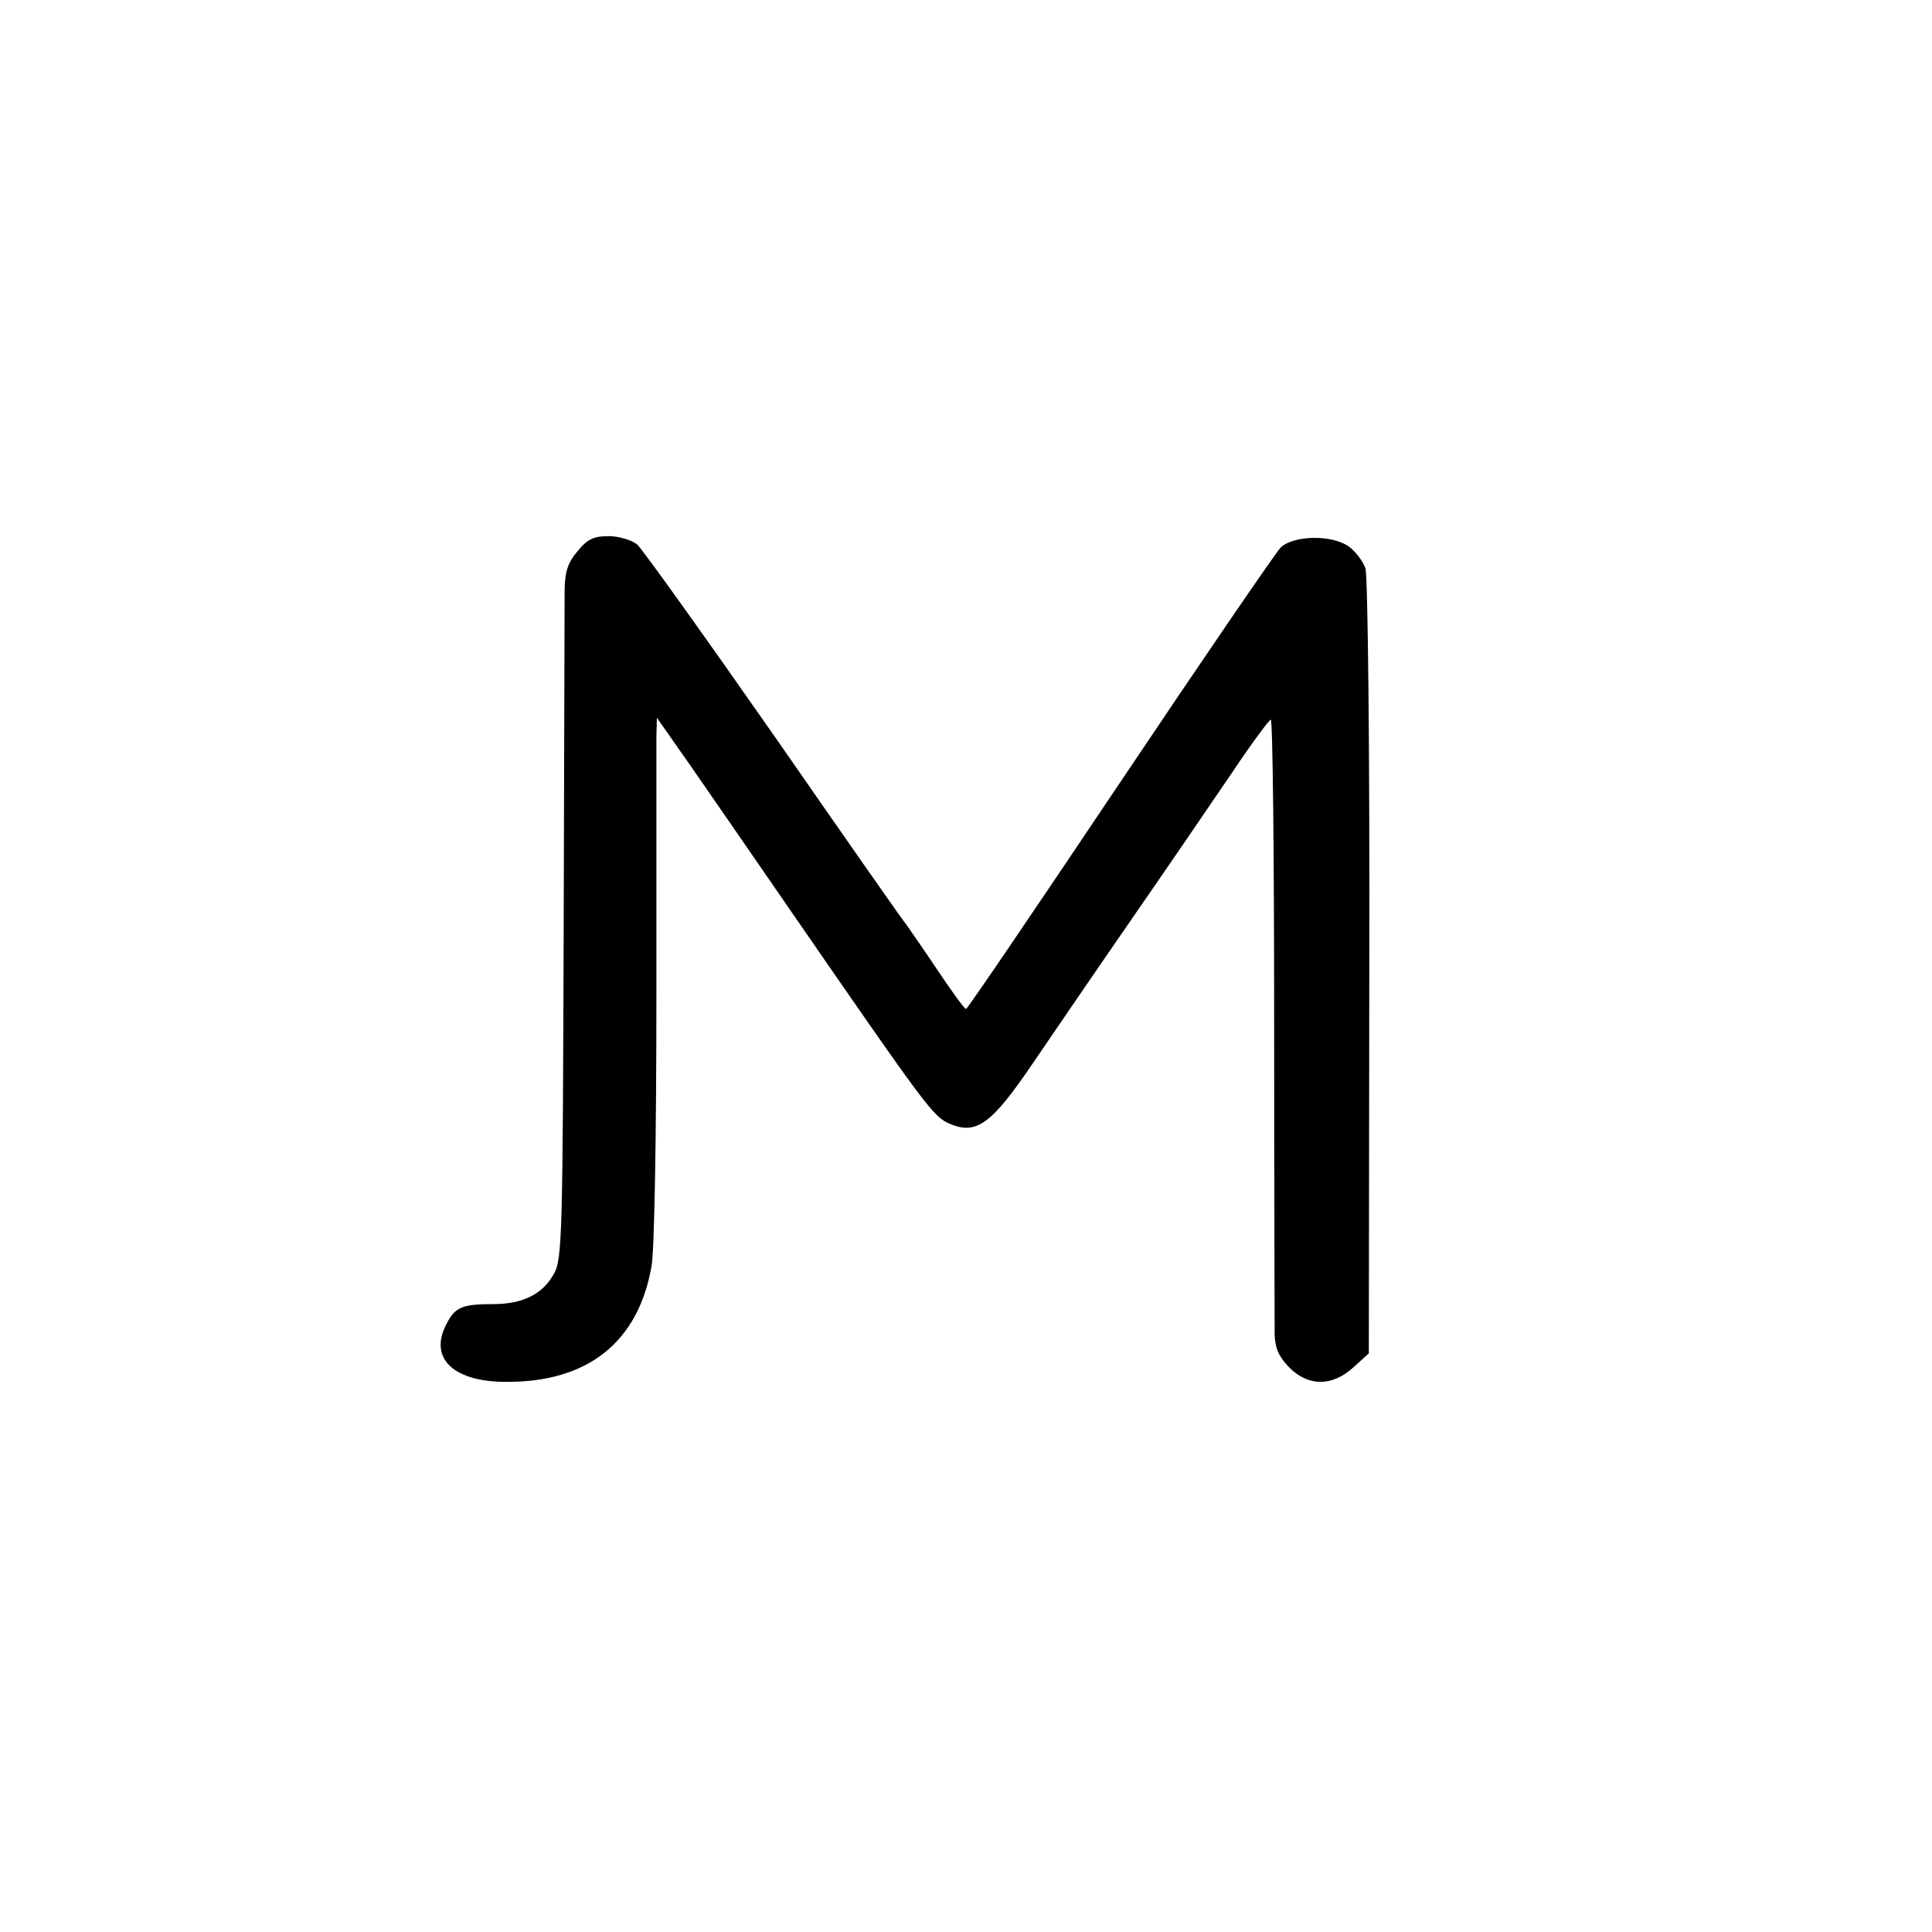
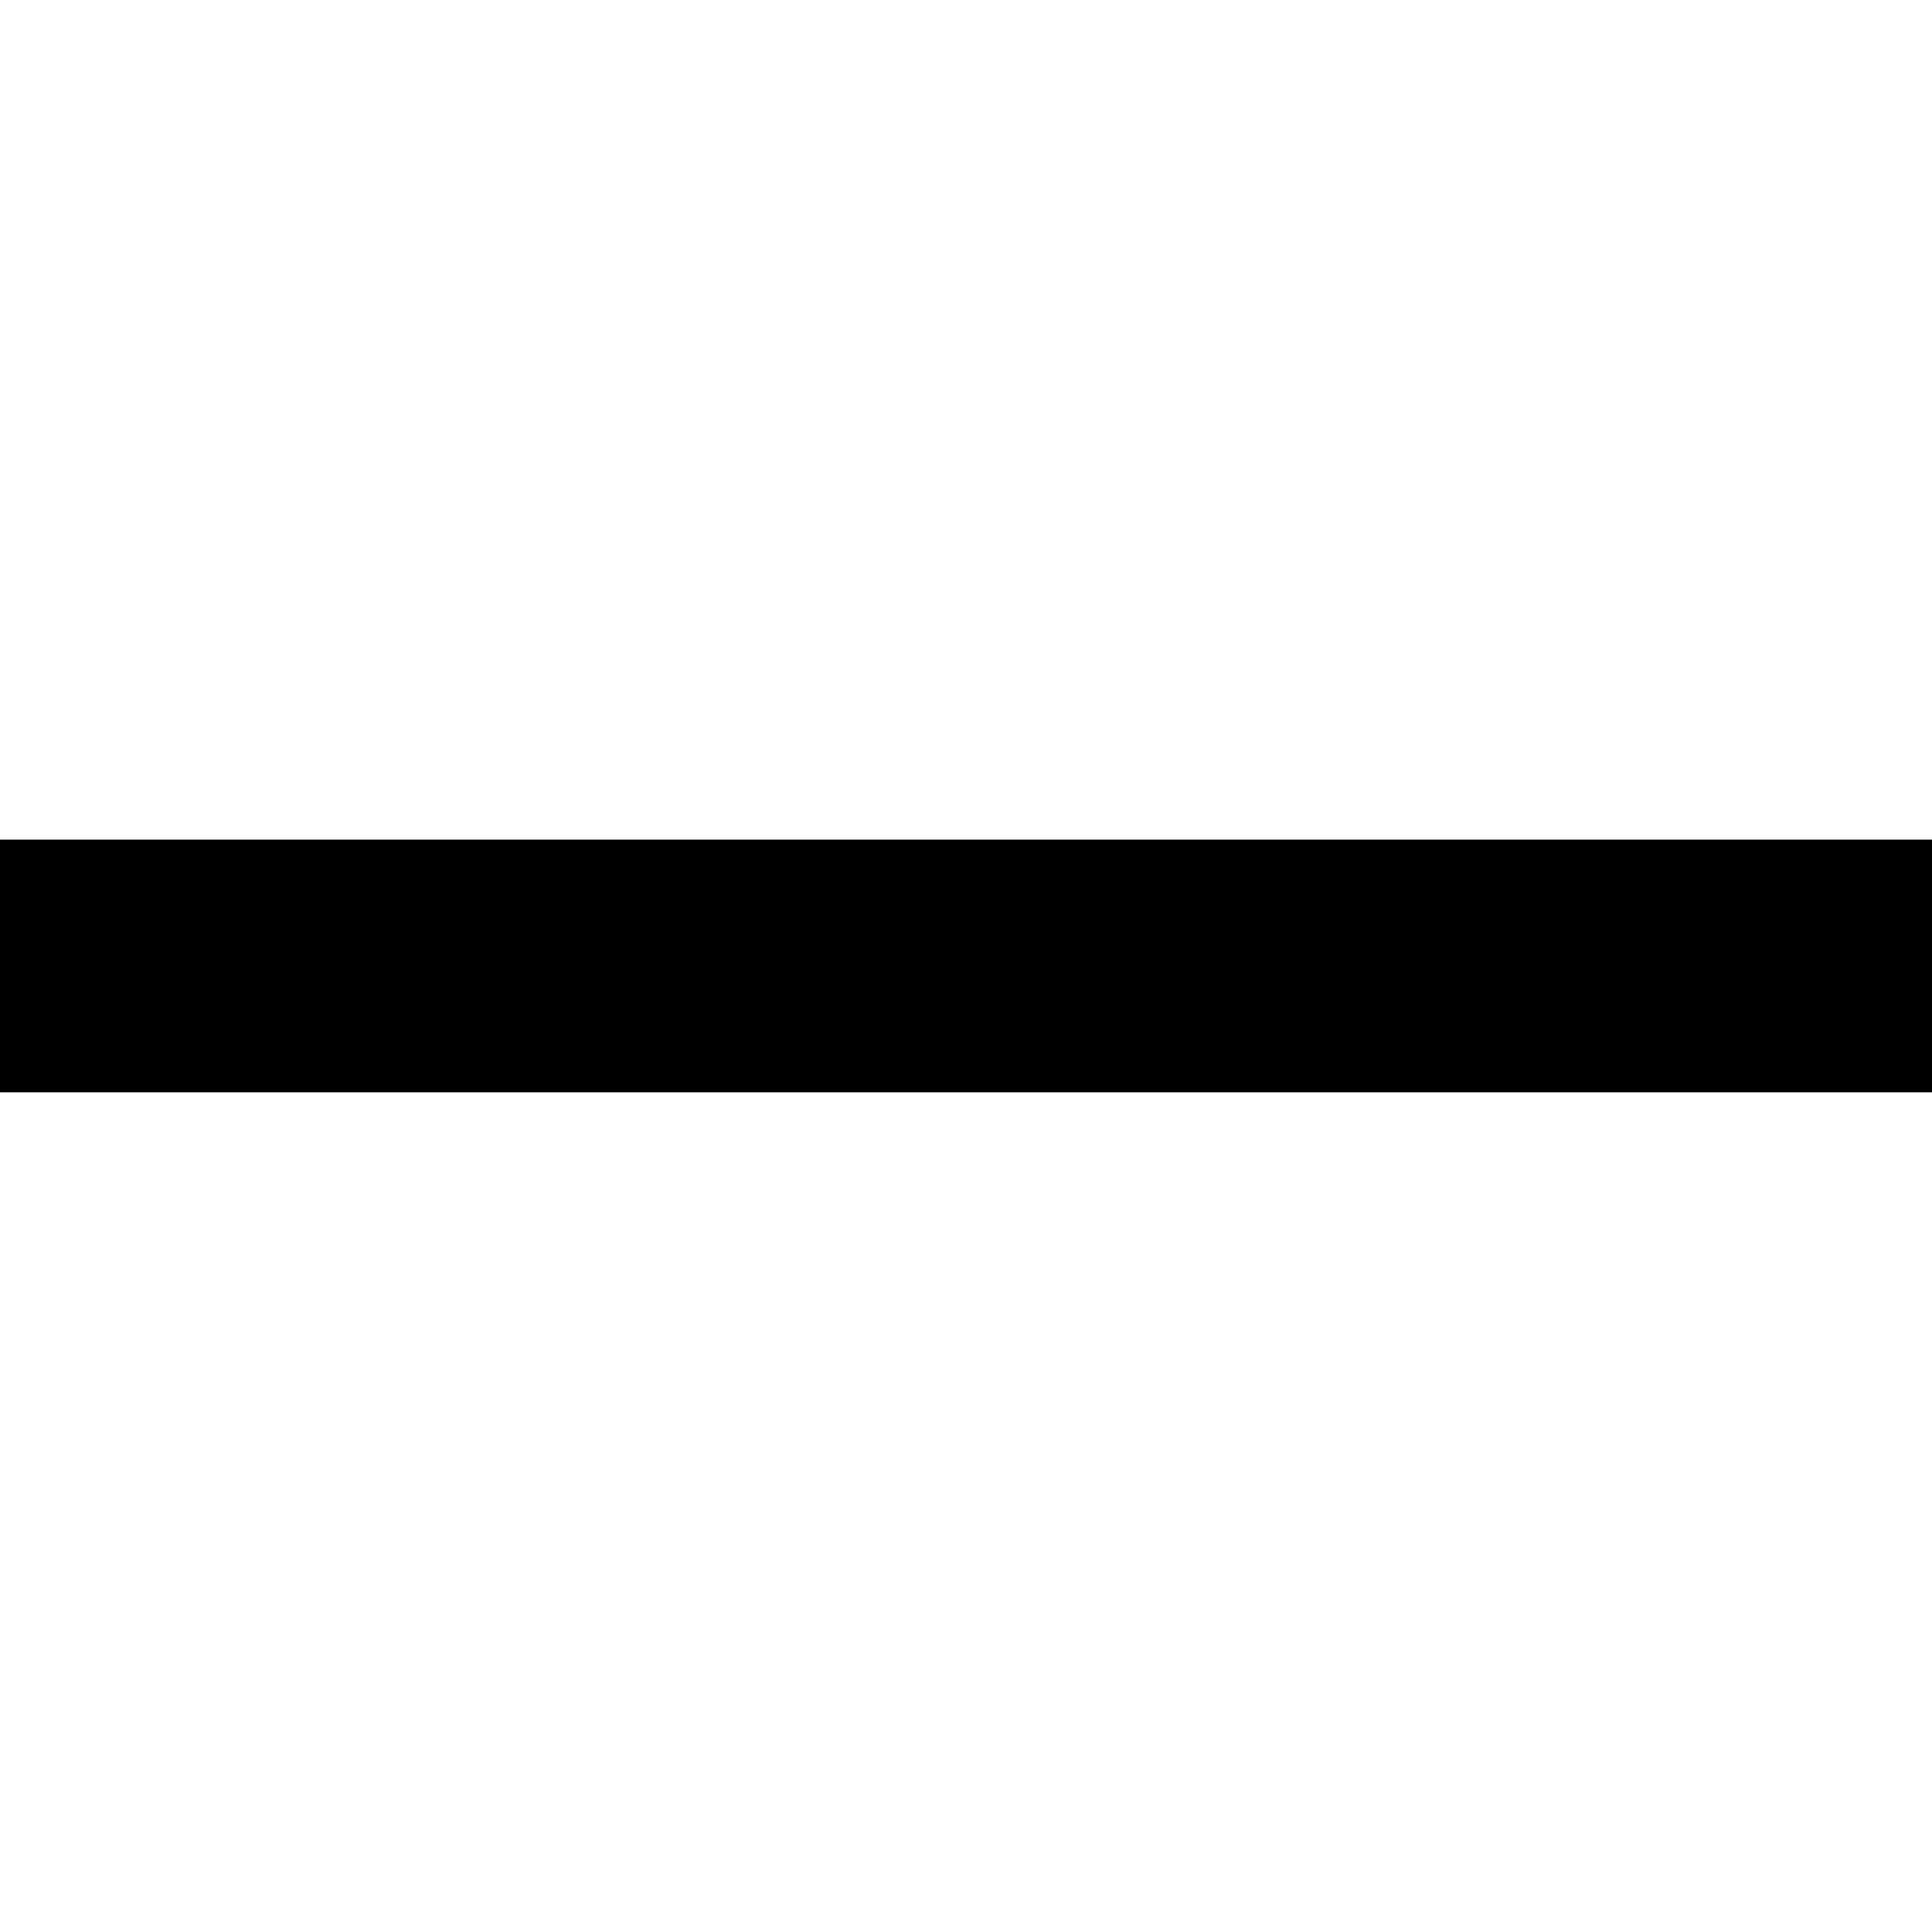
<svg xmlns="http://www.w3.org/2000/svg" version="1.0" width="16pt" height="16pt" viewBox="0 0 16 16" preserveAspectRatio="xMidYMid meet">
-   <g transform="translate(0,16) scale(0.004,-0.004)" fill="#000000" stroke="none">
-     <path d="M1196 2859 c-20 -23 -26 -42 -27 -77 0 -26 -1 -348 -2 -717 -2 -619 -3 -672 -20 -702 -23 -42 -64 -63 -126 -63 -64 0 -79 -6 -97 -42 -37 -71 16 -120 127 -119 168 0 271 84 298 240 6 31 10 278 10 556 0 275 0 518 0 539 l1 40 68 -97 c37 -53 132 -191 212 -307 281 -407 292 -422 327 -437 55 -23 86 0 171 125 40 59 133 195 207 302 74 107 167 243 207 302 40 60 76 108 79 108 4 0 7 -278 7 -617 0 -340 1 -635 1 -656 1 -29 9 -46 30 -68 40 -40 89 -40 133 0 l32 29 1 798 c1 447 -3 811 -8 827 -5 15 -21 36 -35 46 -35 24 -112 23 -140 -2 -10 -10 -160 -229 -333 -487 -173 -258 -316 -469 -319 -469 -3 0 -30 37 -60 82 -30 45 -59 86 -63 92 -5 5 -128 181 -273 390 -146 209 -274 388 -285 398 -12 9 -38 17 -59 17 -30 0 -44 -6 -64 -31z" />
+   <g transform="translate(0,16) scale(0.006154,-0.006154)" fill="#000000" stroke="none">
+     <path d="M0 1300 l0 -170 1300 0 1300 0 0 170 0 170 -1300 0 -1300 0 0 -170z" />
  </g>
</svg>
